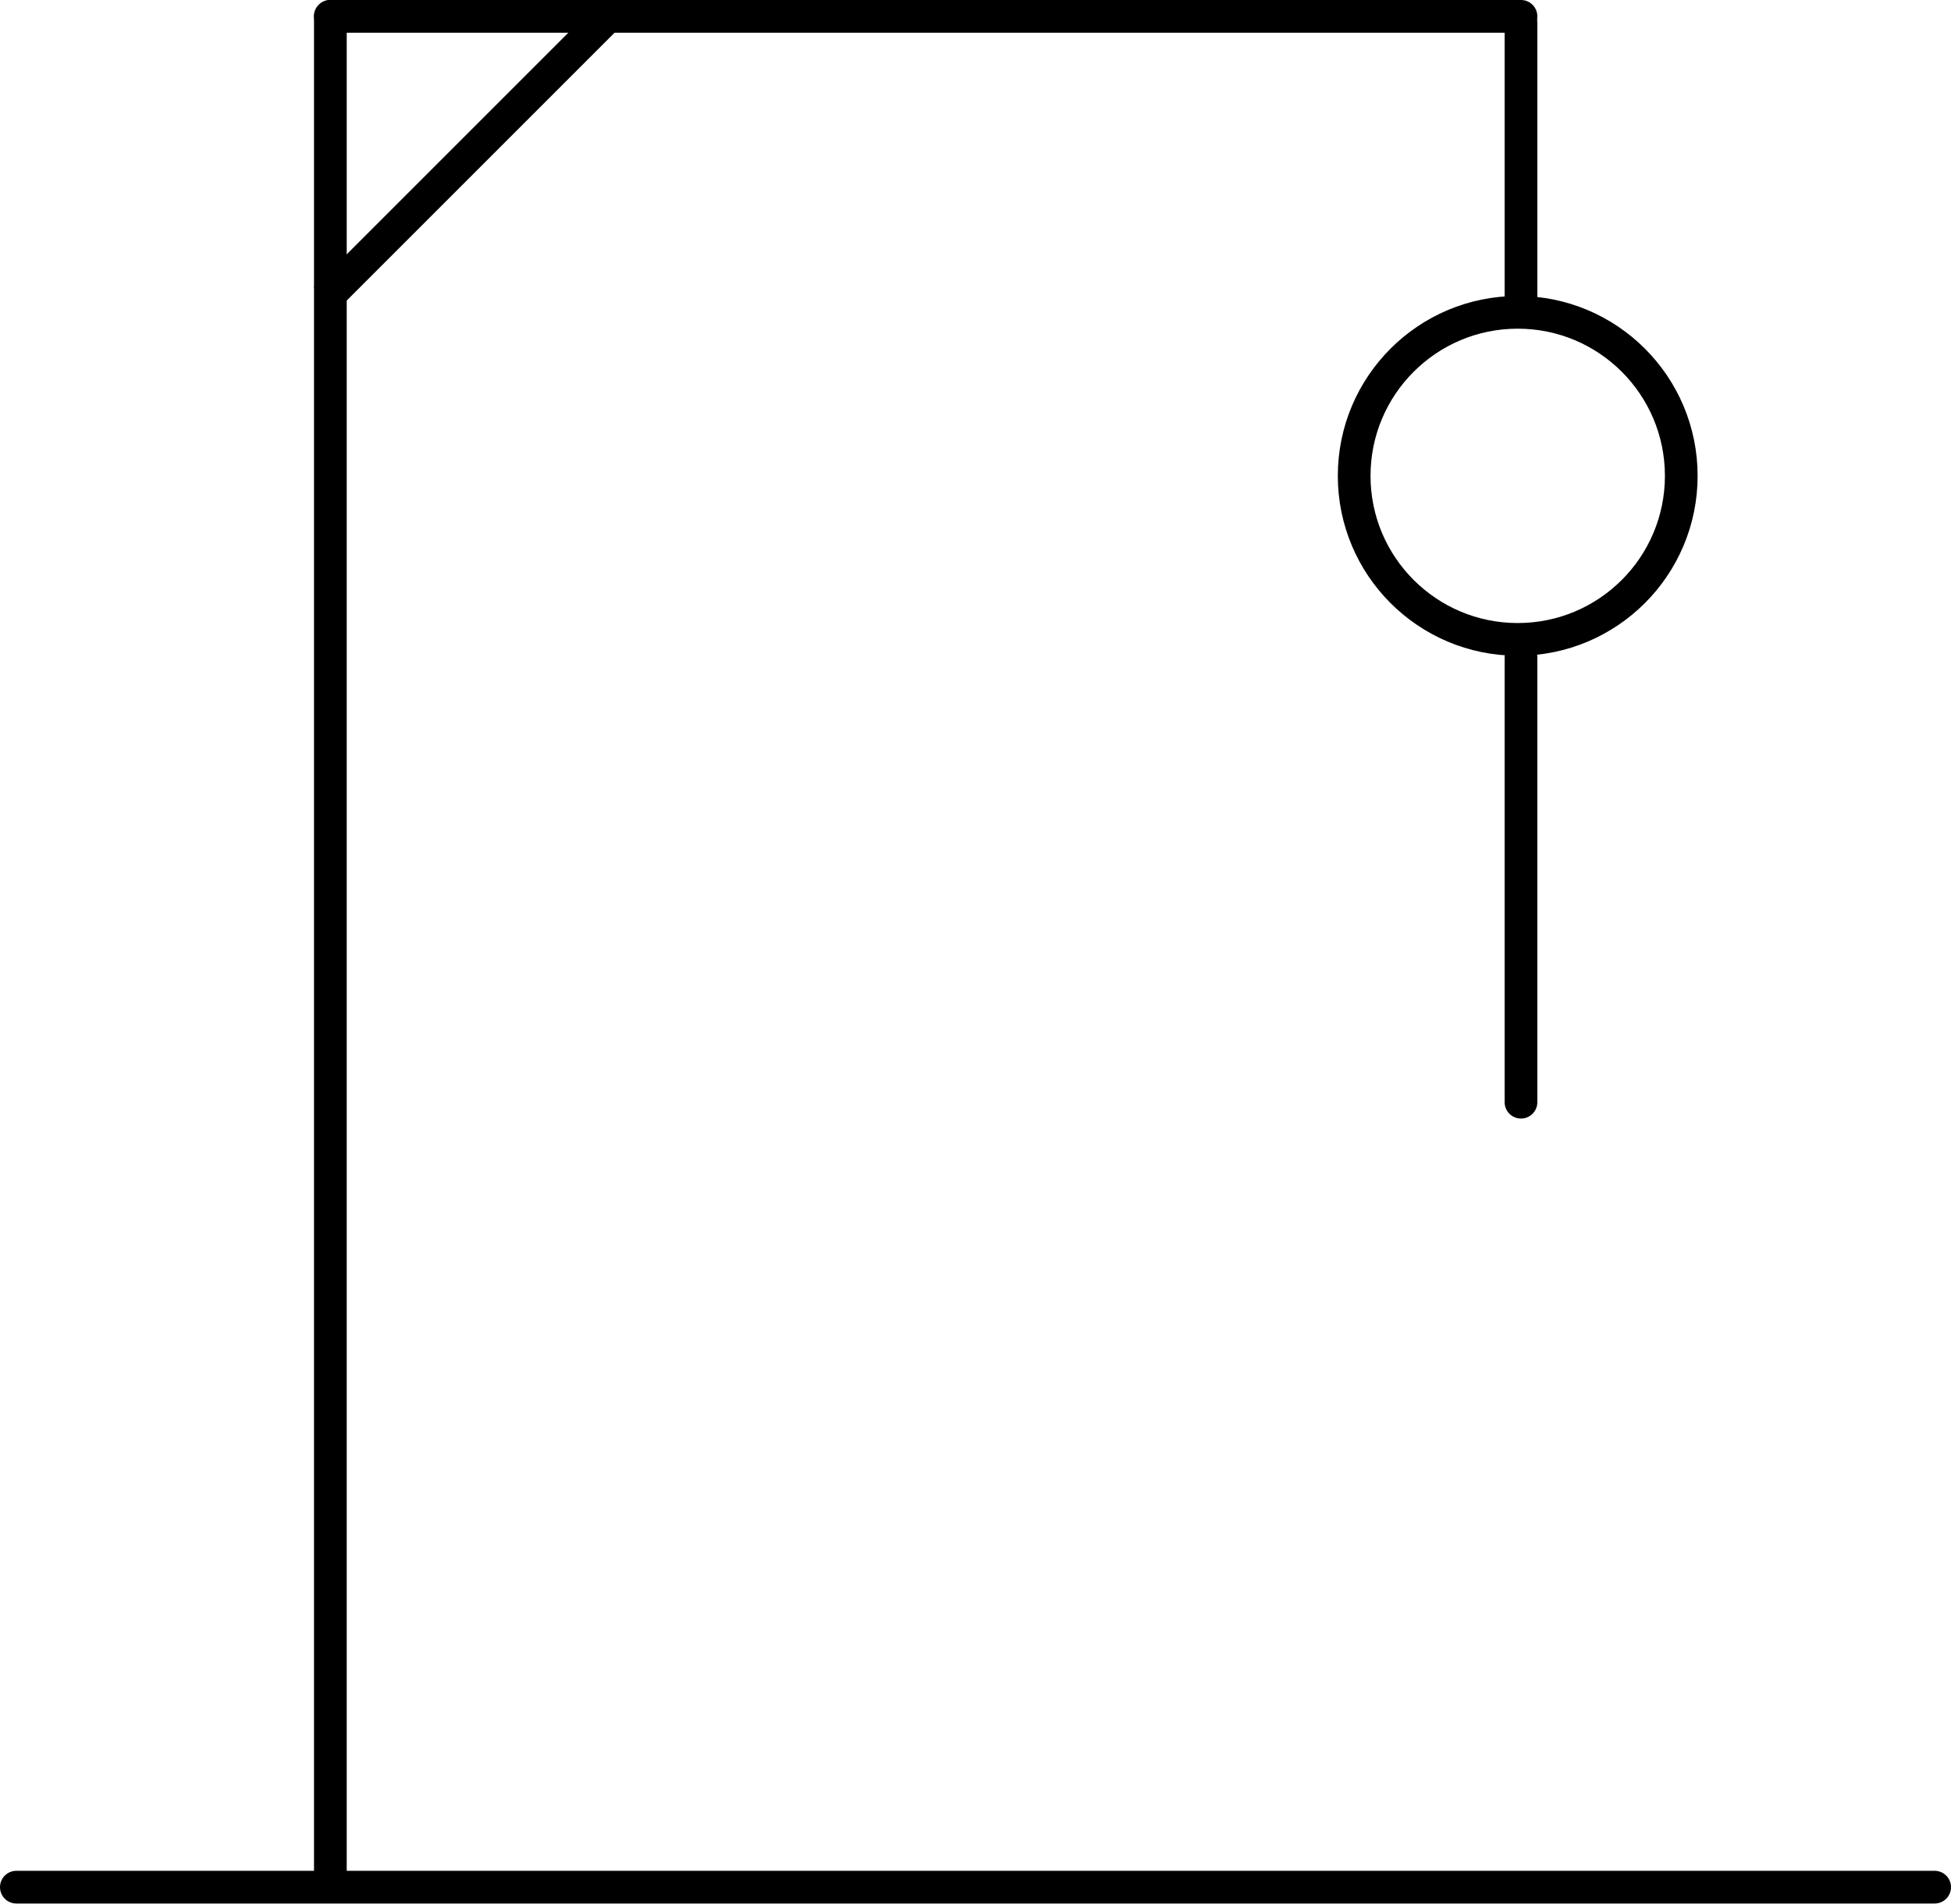
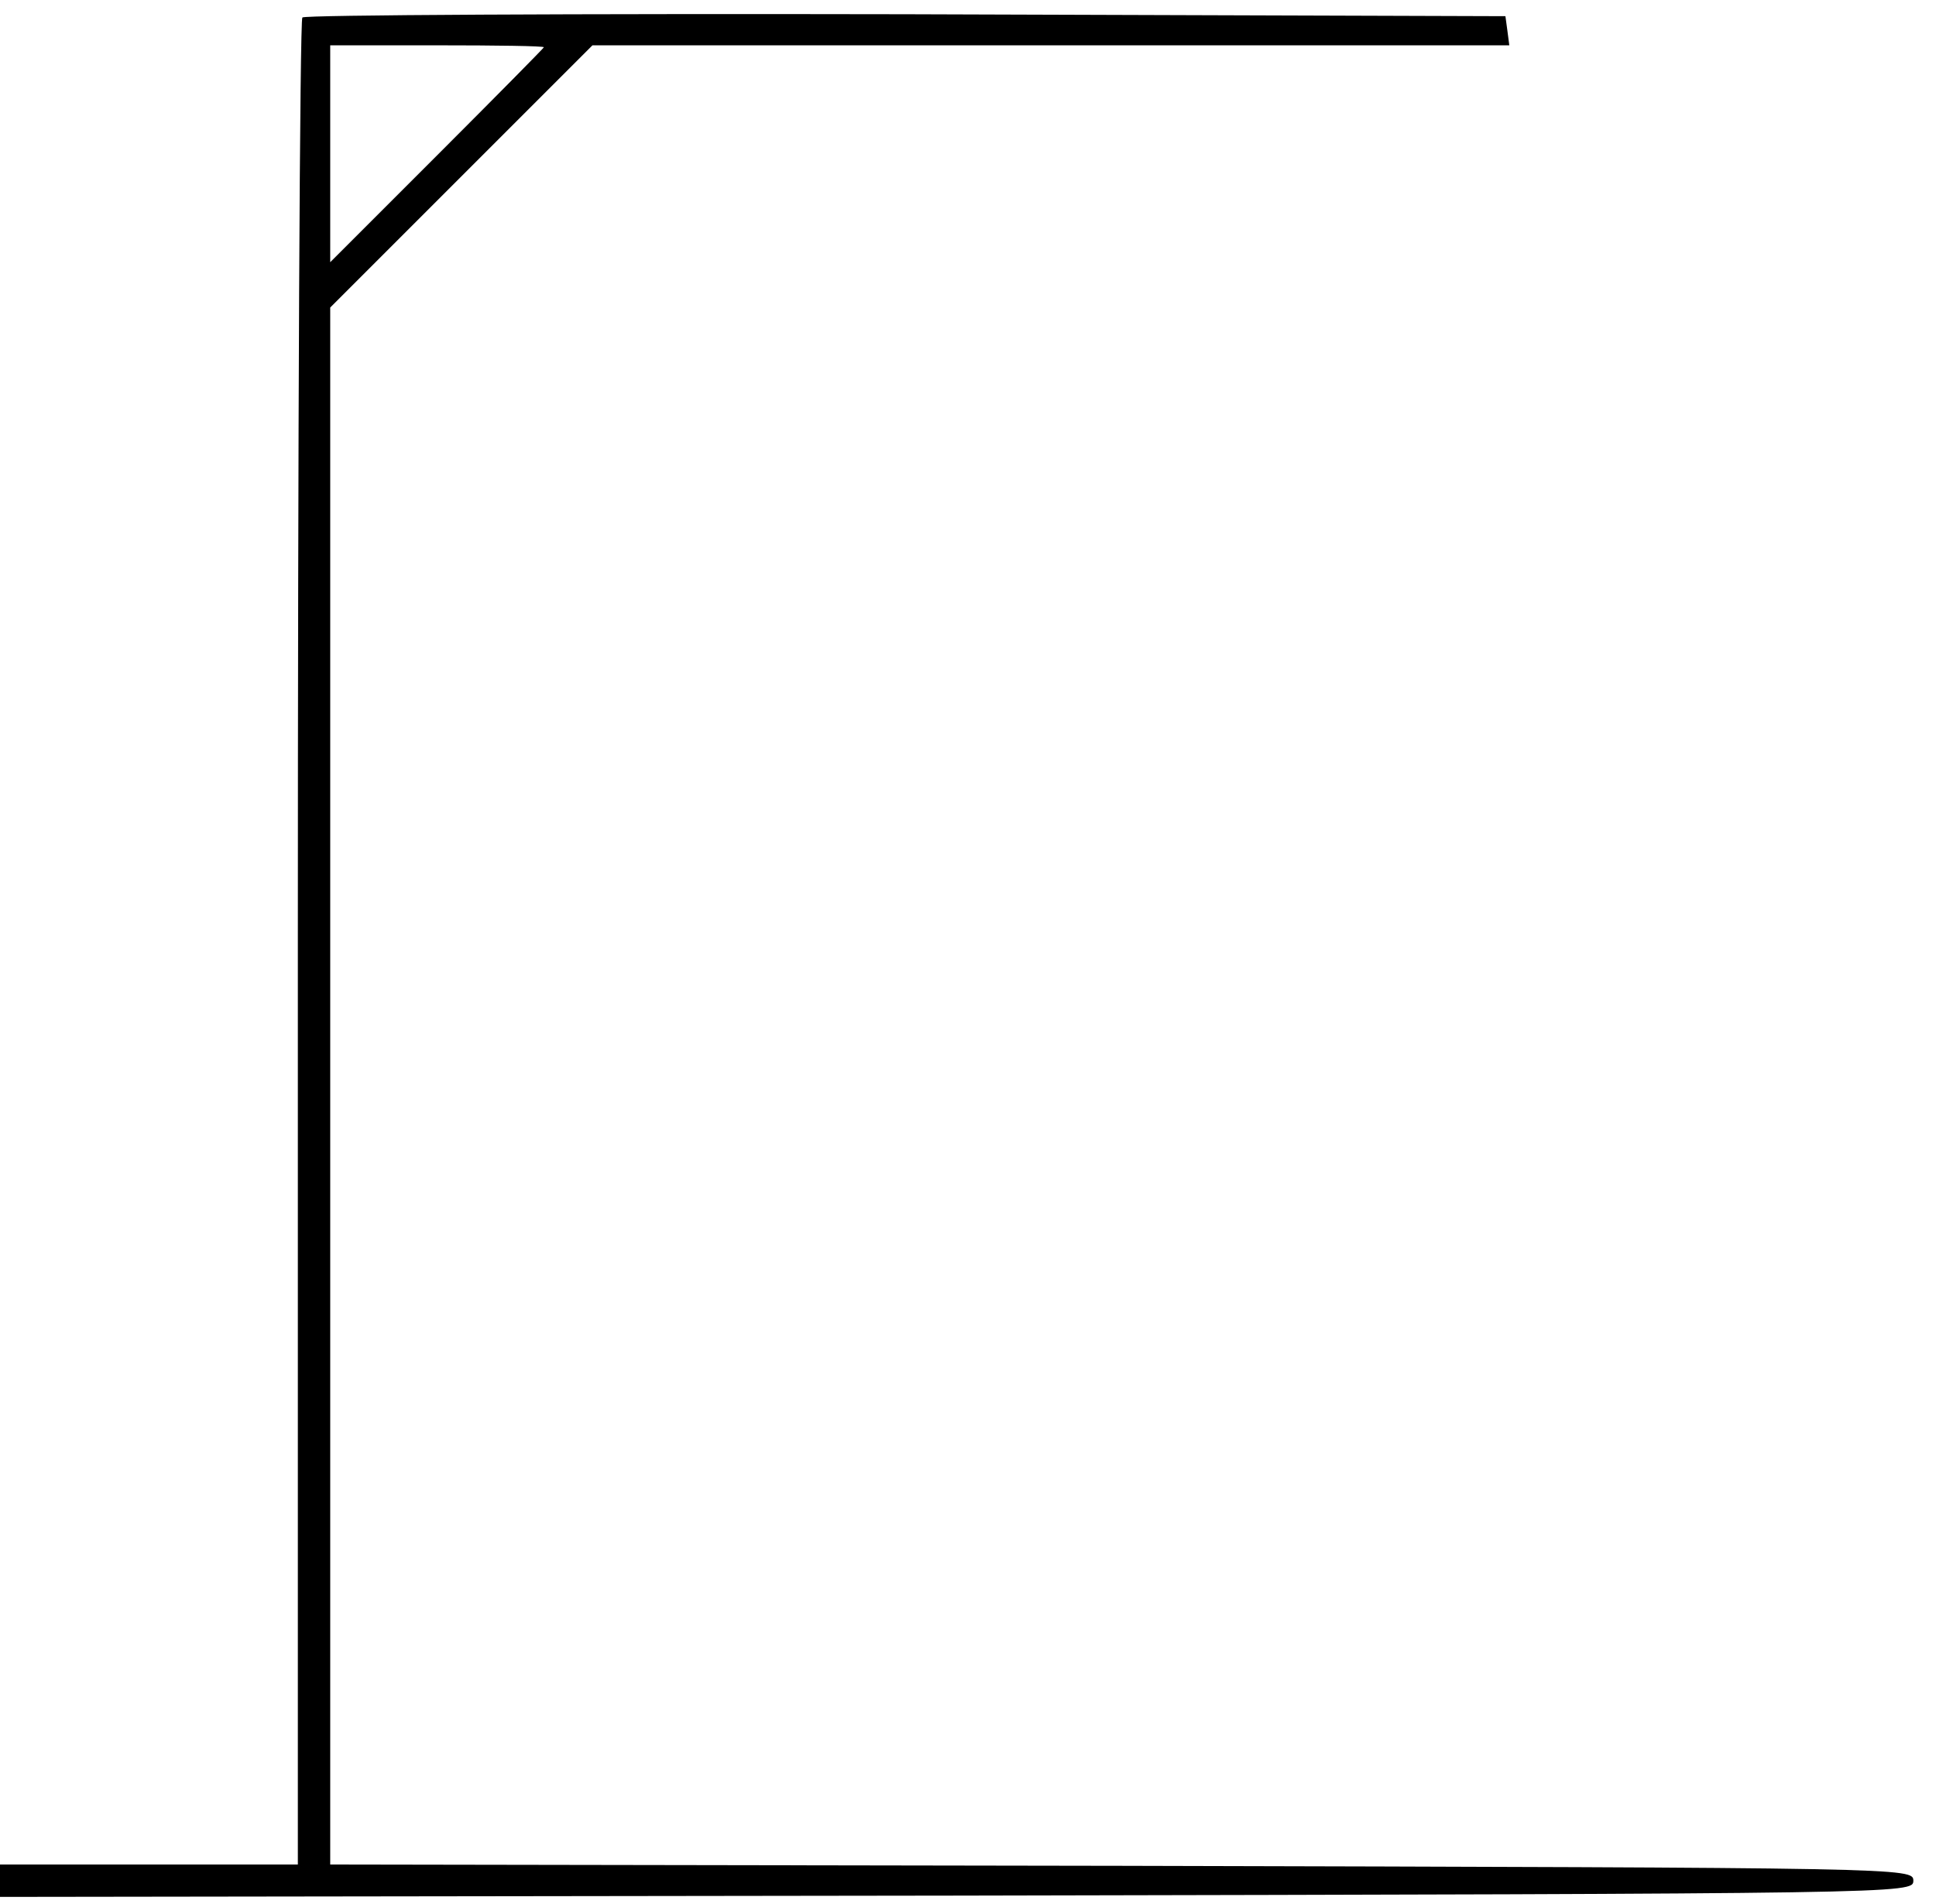
- <svg xmlns="http://www.w3.org/2000/svg" width="298.232" height="291" viewBox="0 0 298.232 291">
-   <g id="Group_692" data-name="Group 692" transform="translate(-219 -183)">
-     <rect id="Rectangle_2974" data-name="Rectangle 2974" width="5" height="61.733" transform="translate(310.627 183.247) rotate(45)" />
-     <rect id="Rectangle_2966" data-name="Rectangle 2966" width="5" height="298.232" rx="2.5" transform="translate(517.232 469) rotate(90)" />
-     <g id="Ellipse_32" data-name="Ellipse 32" transform="translate(423.5 228.247)" fill="none" stroke="#000" stroke-width="5">
-       <circle cx="27.5" cy="27.5" r="27.5" stroke="none" />
-       <circle cx="27.5" cy="27.5" r="25" fill="none" />
-     </g>
-     <rect id="Rectangle_2987" data-name="Rectangle 2987" width="5" height="289" rx="2.5" transform="translate(267 183)" />
-     <rect id="Rectangle_2988" data-name="Rectangle 2988" width="187" height="5" rx="2.5" transform="translate(267 183)" />
-     <rect id="Rectangle_2989" data-name="Rectangle 2989" width="5" height="49" rx="2.5" transform="translate(449 184)" />
-     <rect id="Rectangle_2990" data-name="Rectangle 2990" width="5" height="73" rx="2.5" transform="translate(449 281)" />
+ <svg xmlns="http://www.w3.org/2000/svg" version="1.0" width="299pt" height="294pt" viewBox="0 0 299 294" preserveAspectRatio="xMidYMid meet">
+   <g transform="translate(0,294) scale(0.1,-0.1)" fill="#000000" stroke="none">
+     <path d="M467 2913 c-4 -3 -7 -647 -7 -1430 l0 -1423 -230 0 -230 0 0 -25 0 -25 1478 2 c1469 3 1477 3 1477 23 0 20 -8 20 -1222 23 l-1223 2 0 1203 0 1202 203 203 202 202 708 0 708 0 -3 23 -3 22 -926 3 c-509 1 -929 -1 -932 -5z m373 -46 c0 -1 -74 -76 -165 -167 l-165 -165 0 168 0 167 165 0 c91 0 165 -1 165 -3z" />
  </g>
</svg>
